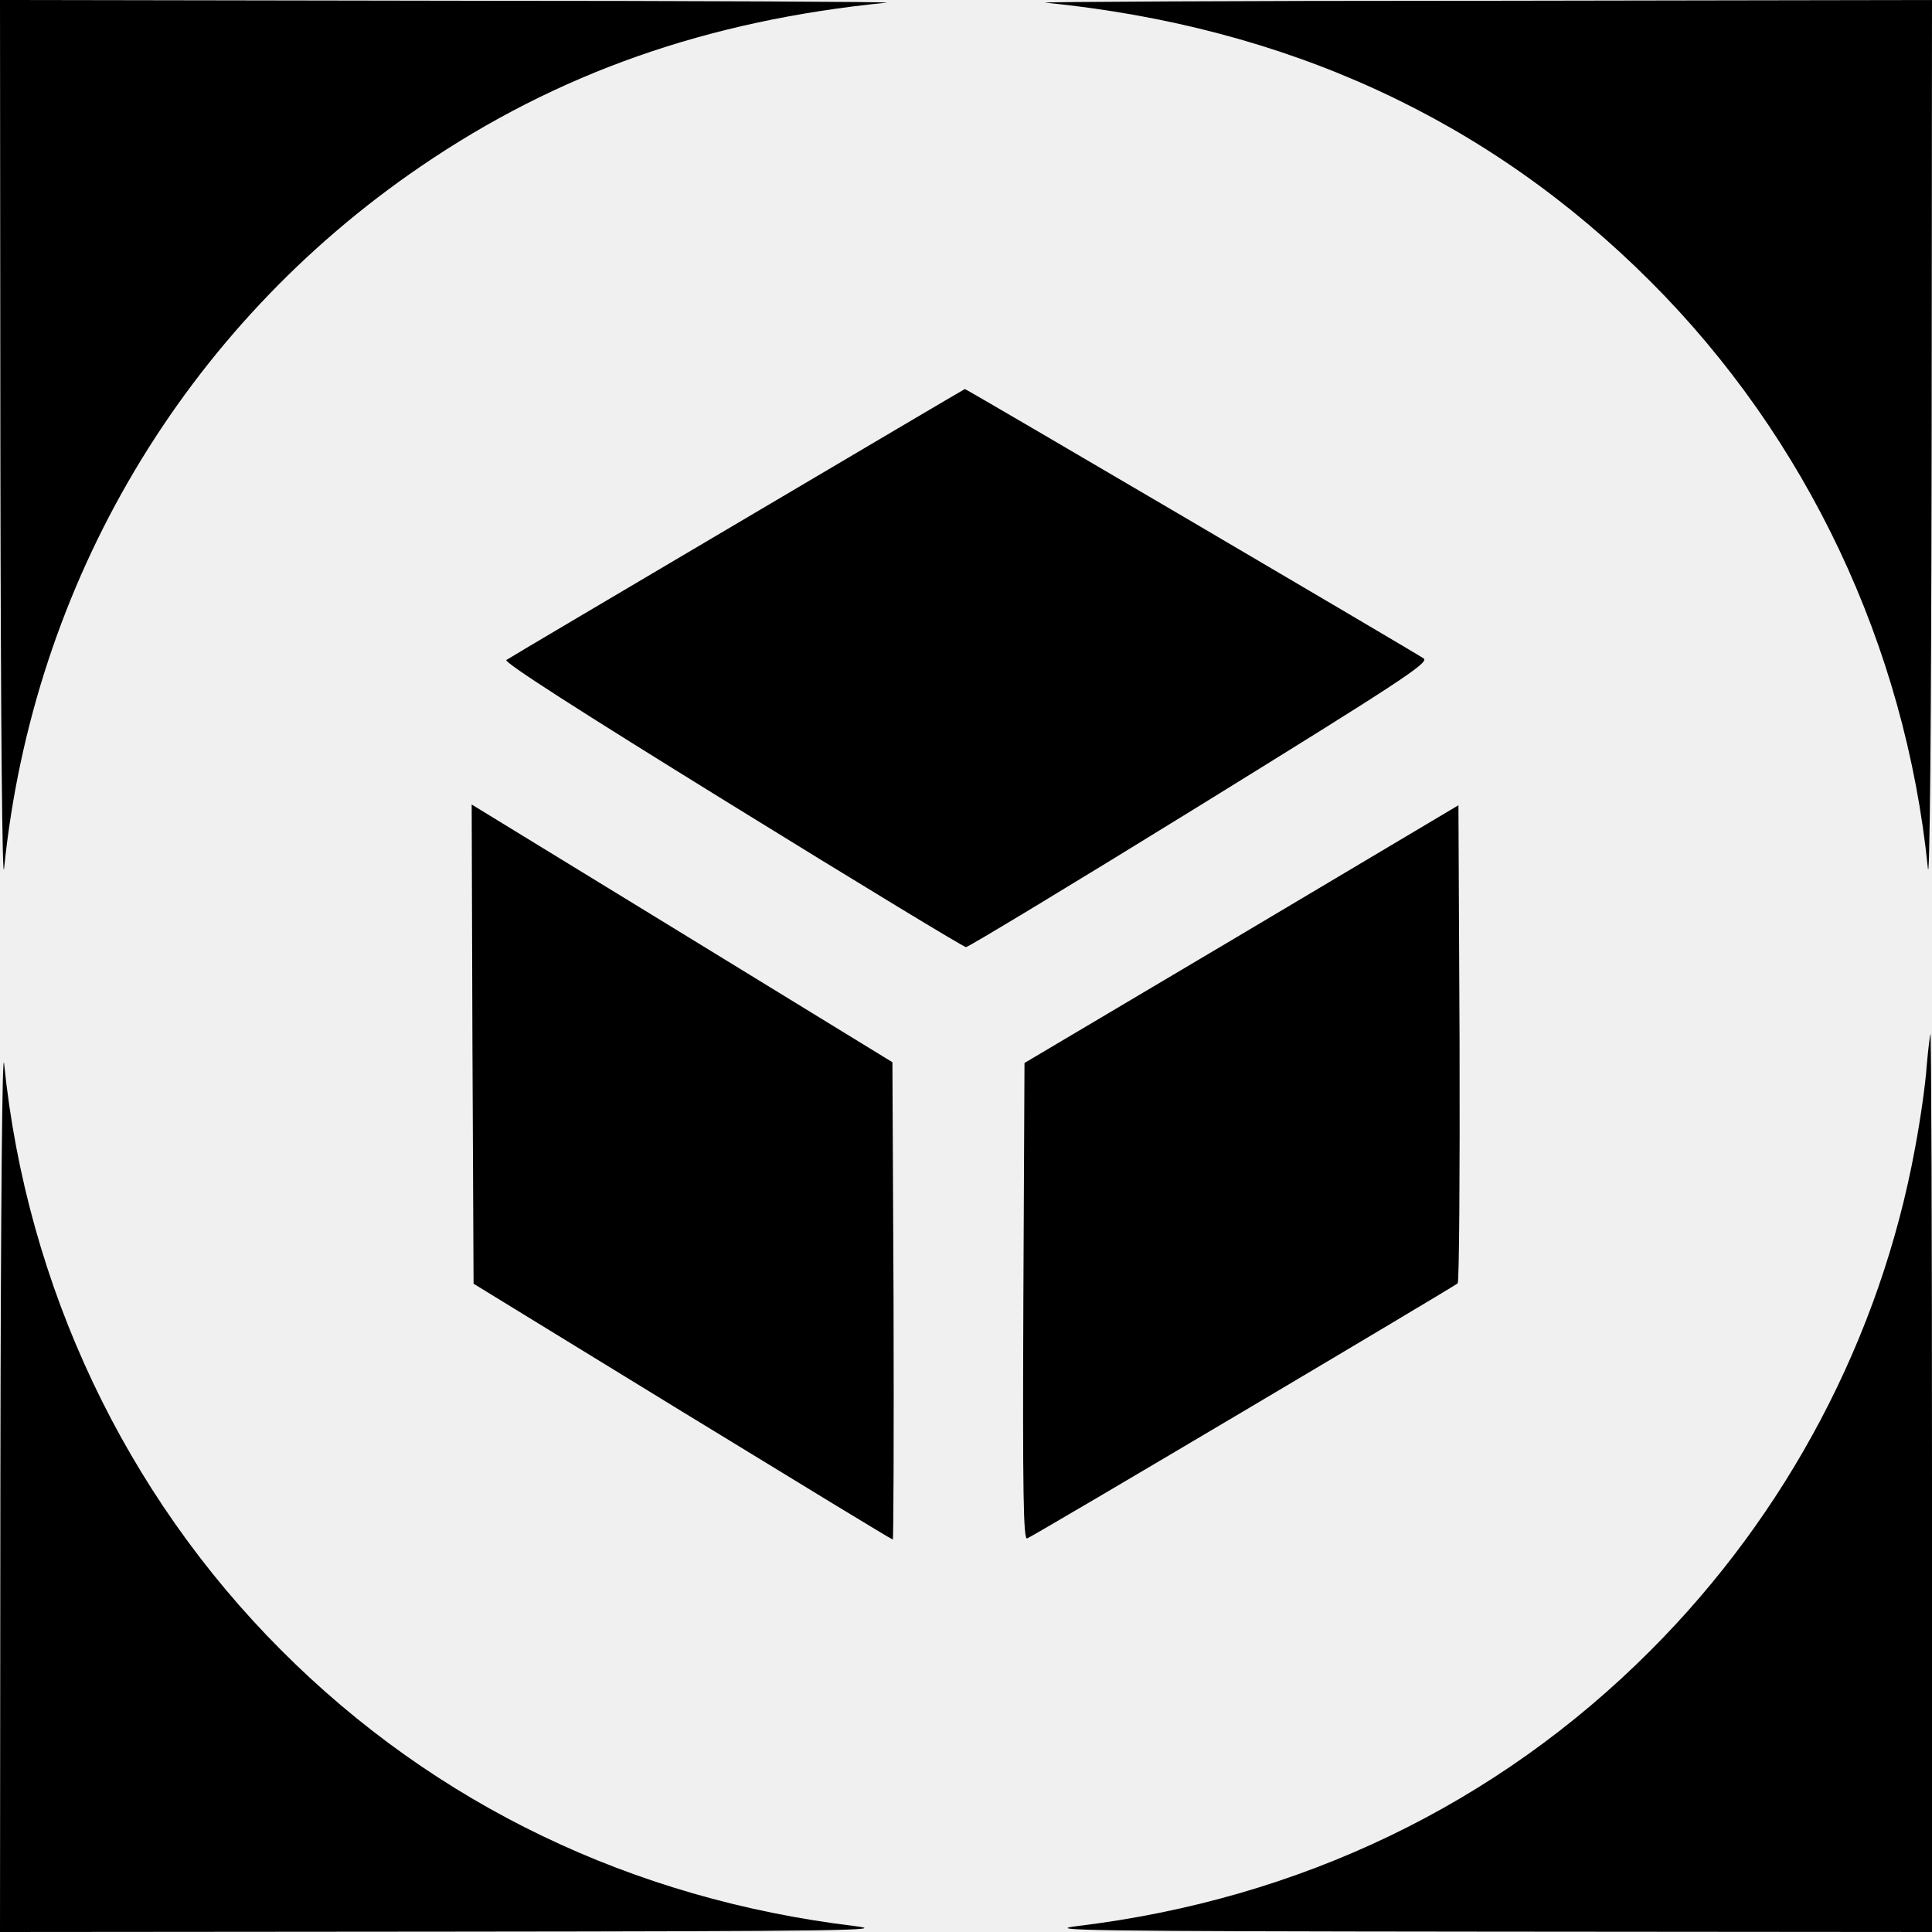
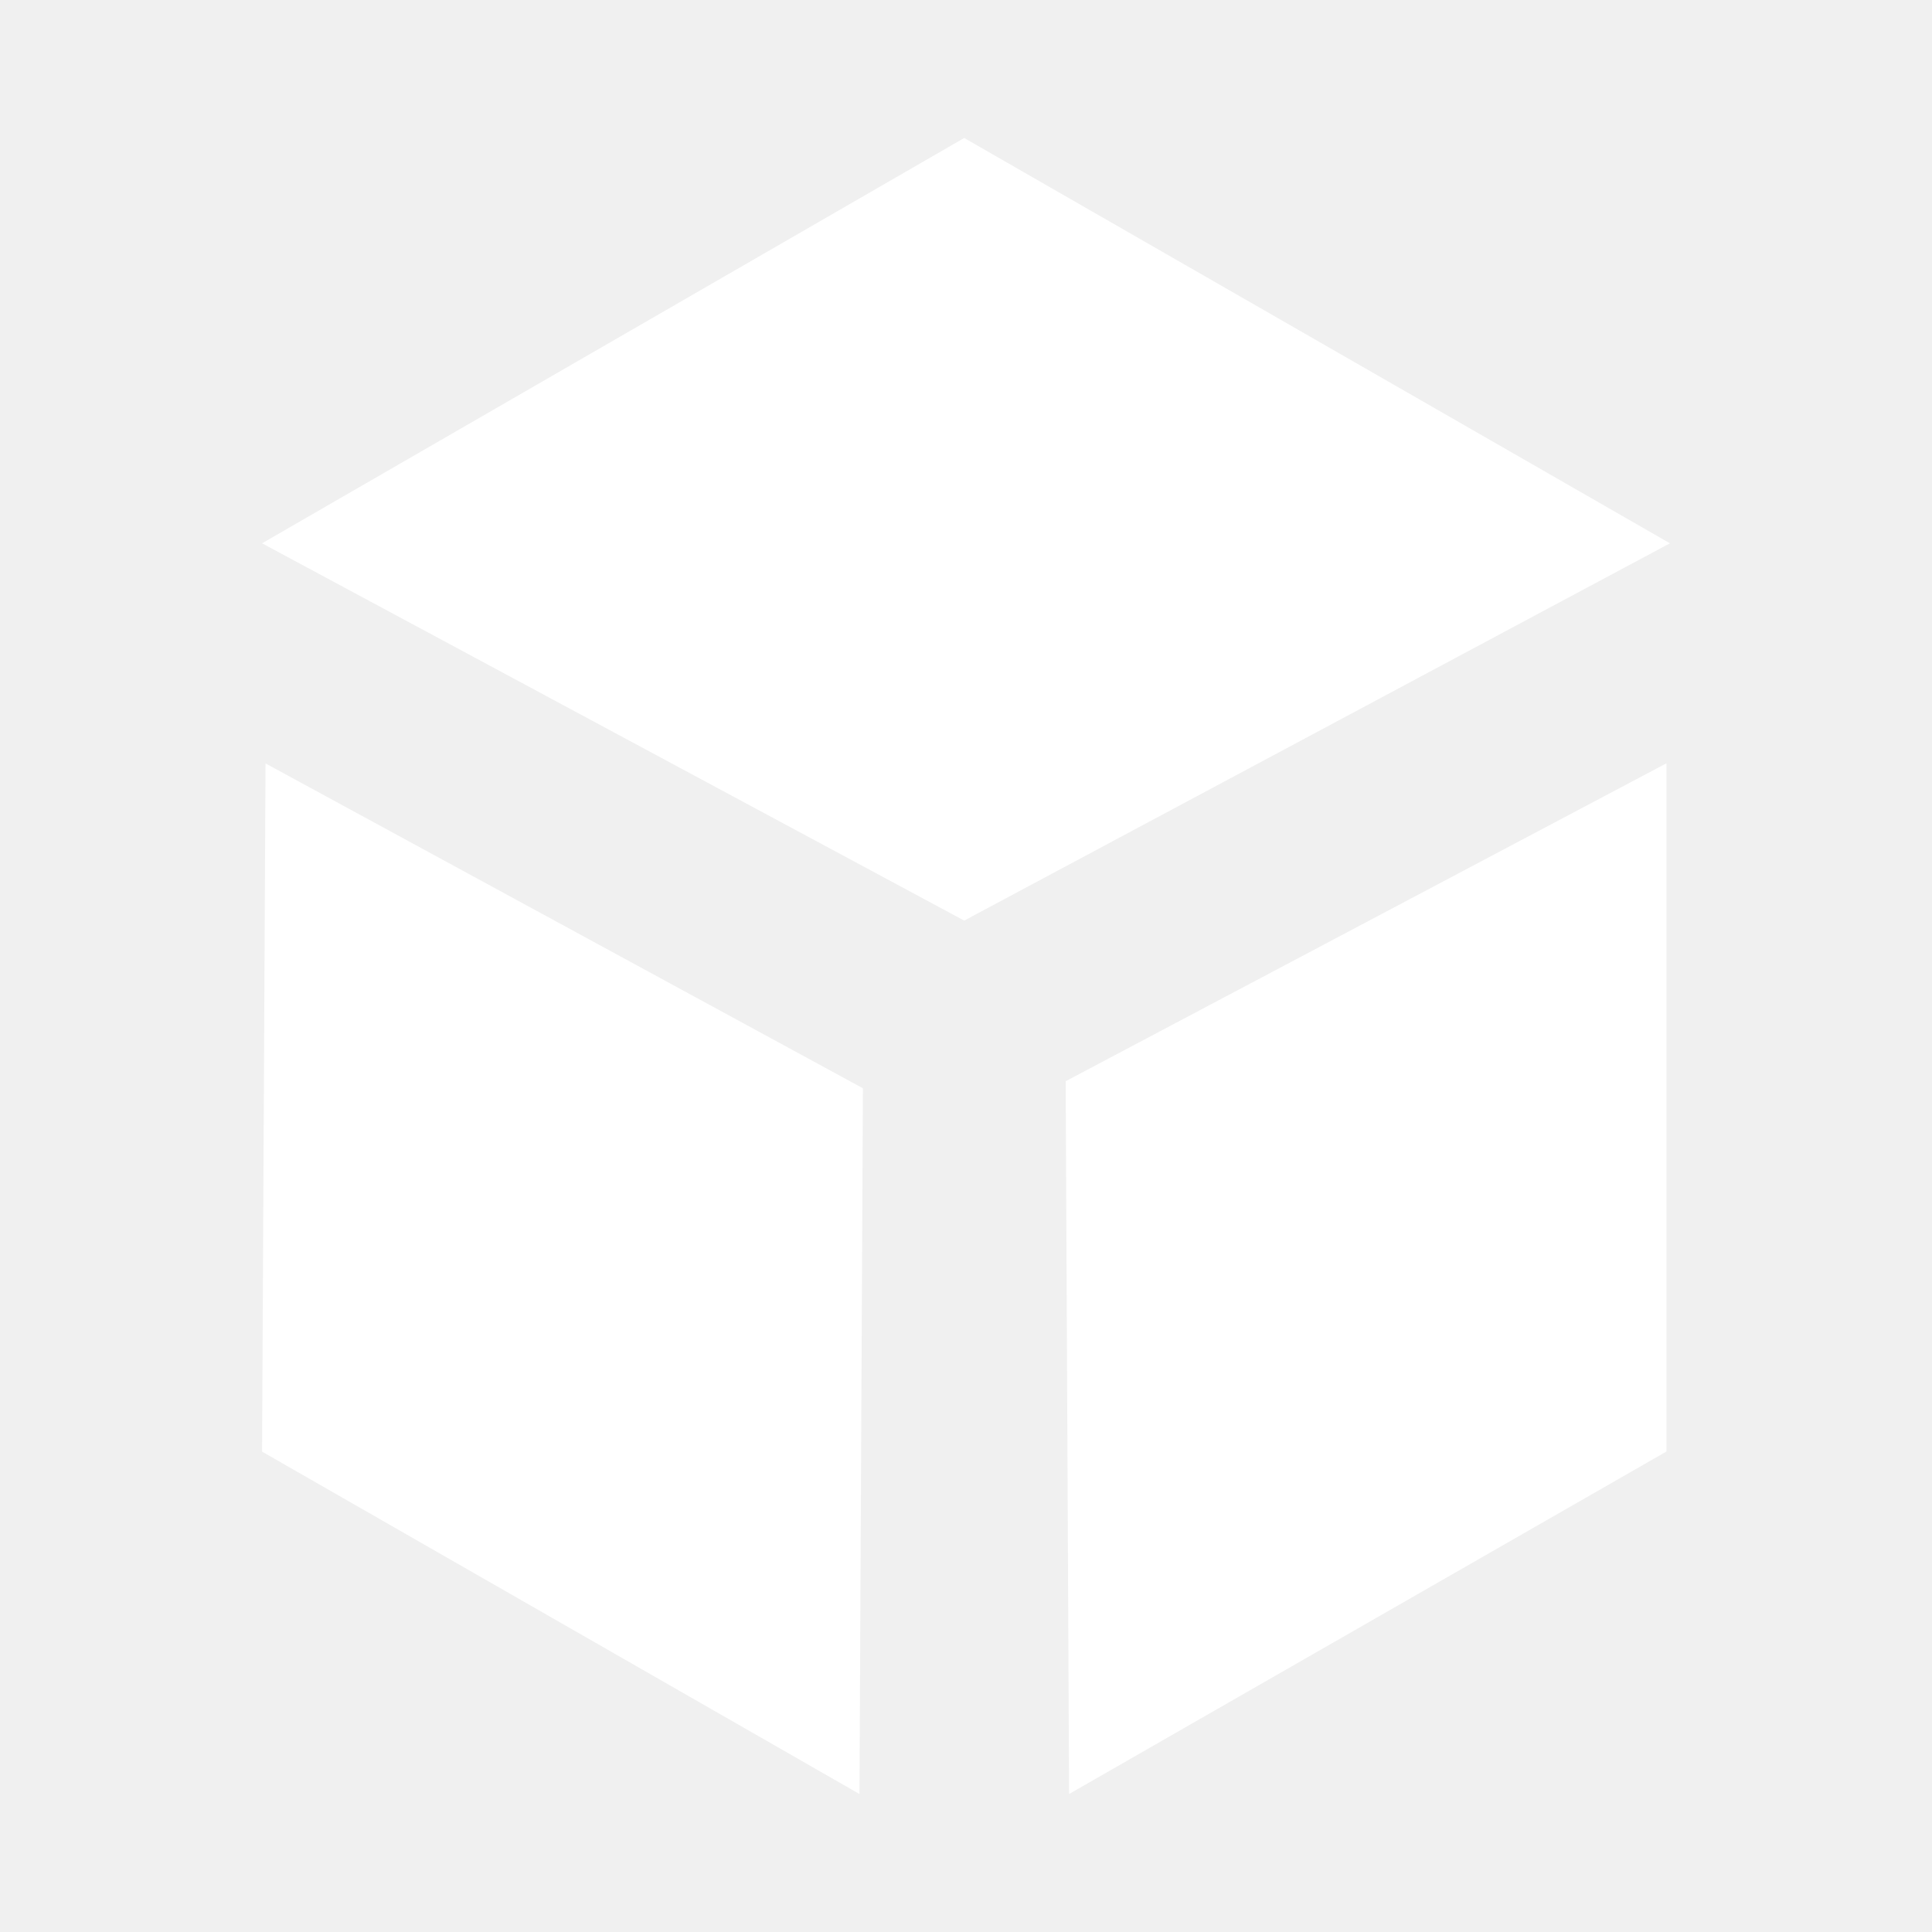
- <svg xmlns="http://www.w3.org/2000/svg" version="1.0" width="512pt" height="512pt" viewBox="0 0 512 512" preserveAspectRatio="xMidYMid meet">
-   <g transform="translate(0,512) scale(0.1,-0.1)" fill="#000000" stroke="none">
-     <path d="M1 3928 c1 -738 5 -1161 10 -1108 77 757 478 1432 1104 1859 362 247 759 387 1235 434 19 2 -502 5 -1157 5 l-1193 2 1 -1192z" />
-     <path d="M2770 5113 c642 -64 1175 -310 1604 -739 414 -414 675 -965 735 -1554 5 -53 9 370 10 1108 l1 1192 -1192 -2 c-656 0 -1177 -3 -1158 -5z" />
-     <path d="M1955 3734 c-330 -195 -606 -358 -613 -363 -9 -5 189 -132 597 -384 335 -207 615 -377 621 -377 6 0 286 169 621 376 529 327 607 378 592 389 -25 17 -1213 715 -1216 714 -1 0 -272 -160 -602 -355z" />
-     <path d="M1252 2353 l3 -635 553 -339 c304 -186 555 -339 558 -339 2 0 3 285 2 632 l-3 633 -558 342 -557 341 2 -635z" />
-     <path d="M3290 2644 l-575 -341 -3 -633 c-2 -506 0 -631 10 -627 17 6 1131 667 1141 676 4 4 6 291 5 637 l-3 630 -575 -342z" />
-     <path d="M1 1193 l-1 -1193 1188 1 c1051 1 1174 3 1075 15 -587 71 -1110 322 -1517 730 -414 414 -675 965 -735 1554 -5 53 -9 -370 -10 -1107z" />
-     <path d="M5106 2296 c-3 -47 -17 -145 -31 -219 -92 -502 -339 -969 -701 -1331 -407 -408 -930 -659 -1517 -730 -99 -12 24 -14 1076 -15 l1187 -1 0 1190 c0 655 -2 1190 -4 1190 -1 0 -6 -38 -10 -84z" />
+ <svg xmlns="http://www.w3.org/2000/svg" fill="#ffffff" width="800px" height="800px" viewBox="0 0 14 14" role="img" focusable="false" aria-hidden="true">
+   <g id="SVGRepo_bgCarrier" stroke-width="0" />
+   <g id="SVGRepo_tracerCarrier" stroke-linecap="round" stroke-linejoin="round" />
+   <g id="SVGRepo_iconCarrier">
+     <path d="m 7.722,7.835 4.354,-2.304 0,4.987 L 7.747,13 7.722,7.785 M 1.924,5.532 6.253,7.886 6.228,13 1.899,10.519 1.924,5.557 M 6.987,1 1.899,3.937 6.987,6.671 12.101,3.937 6.987,1" />
  </g>
</svg>
